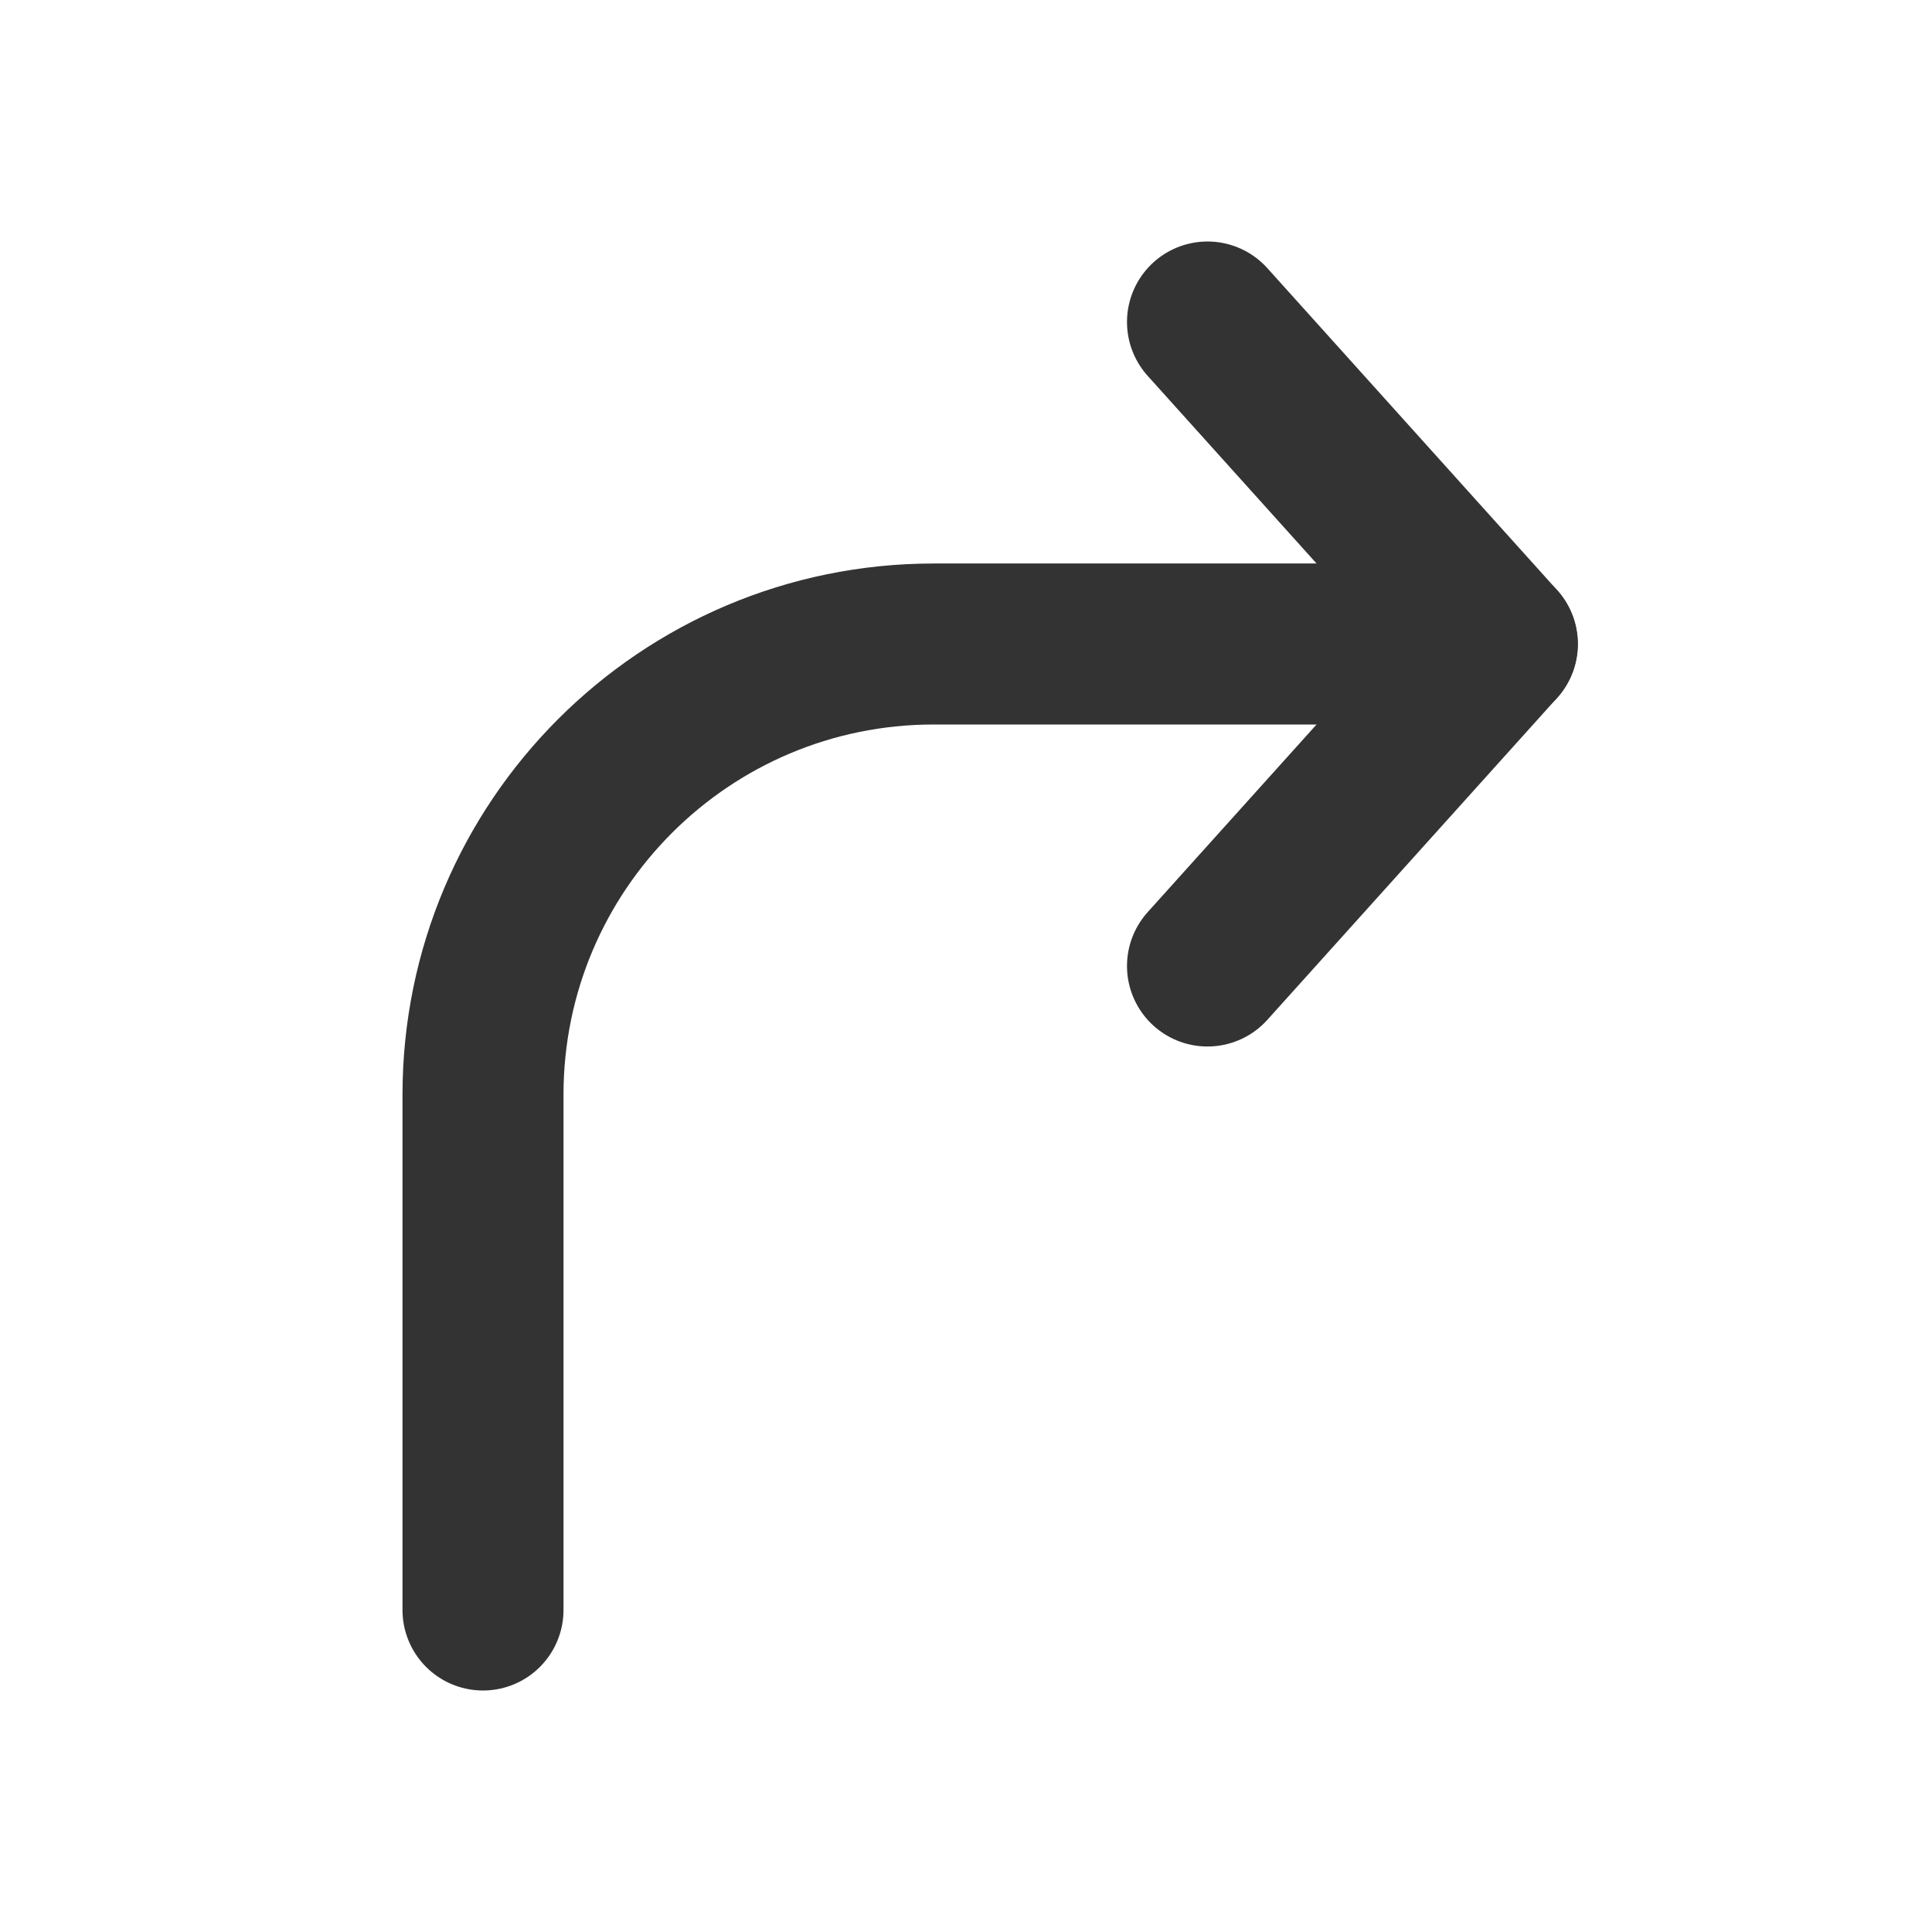
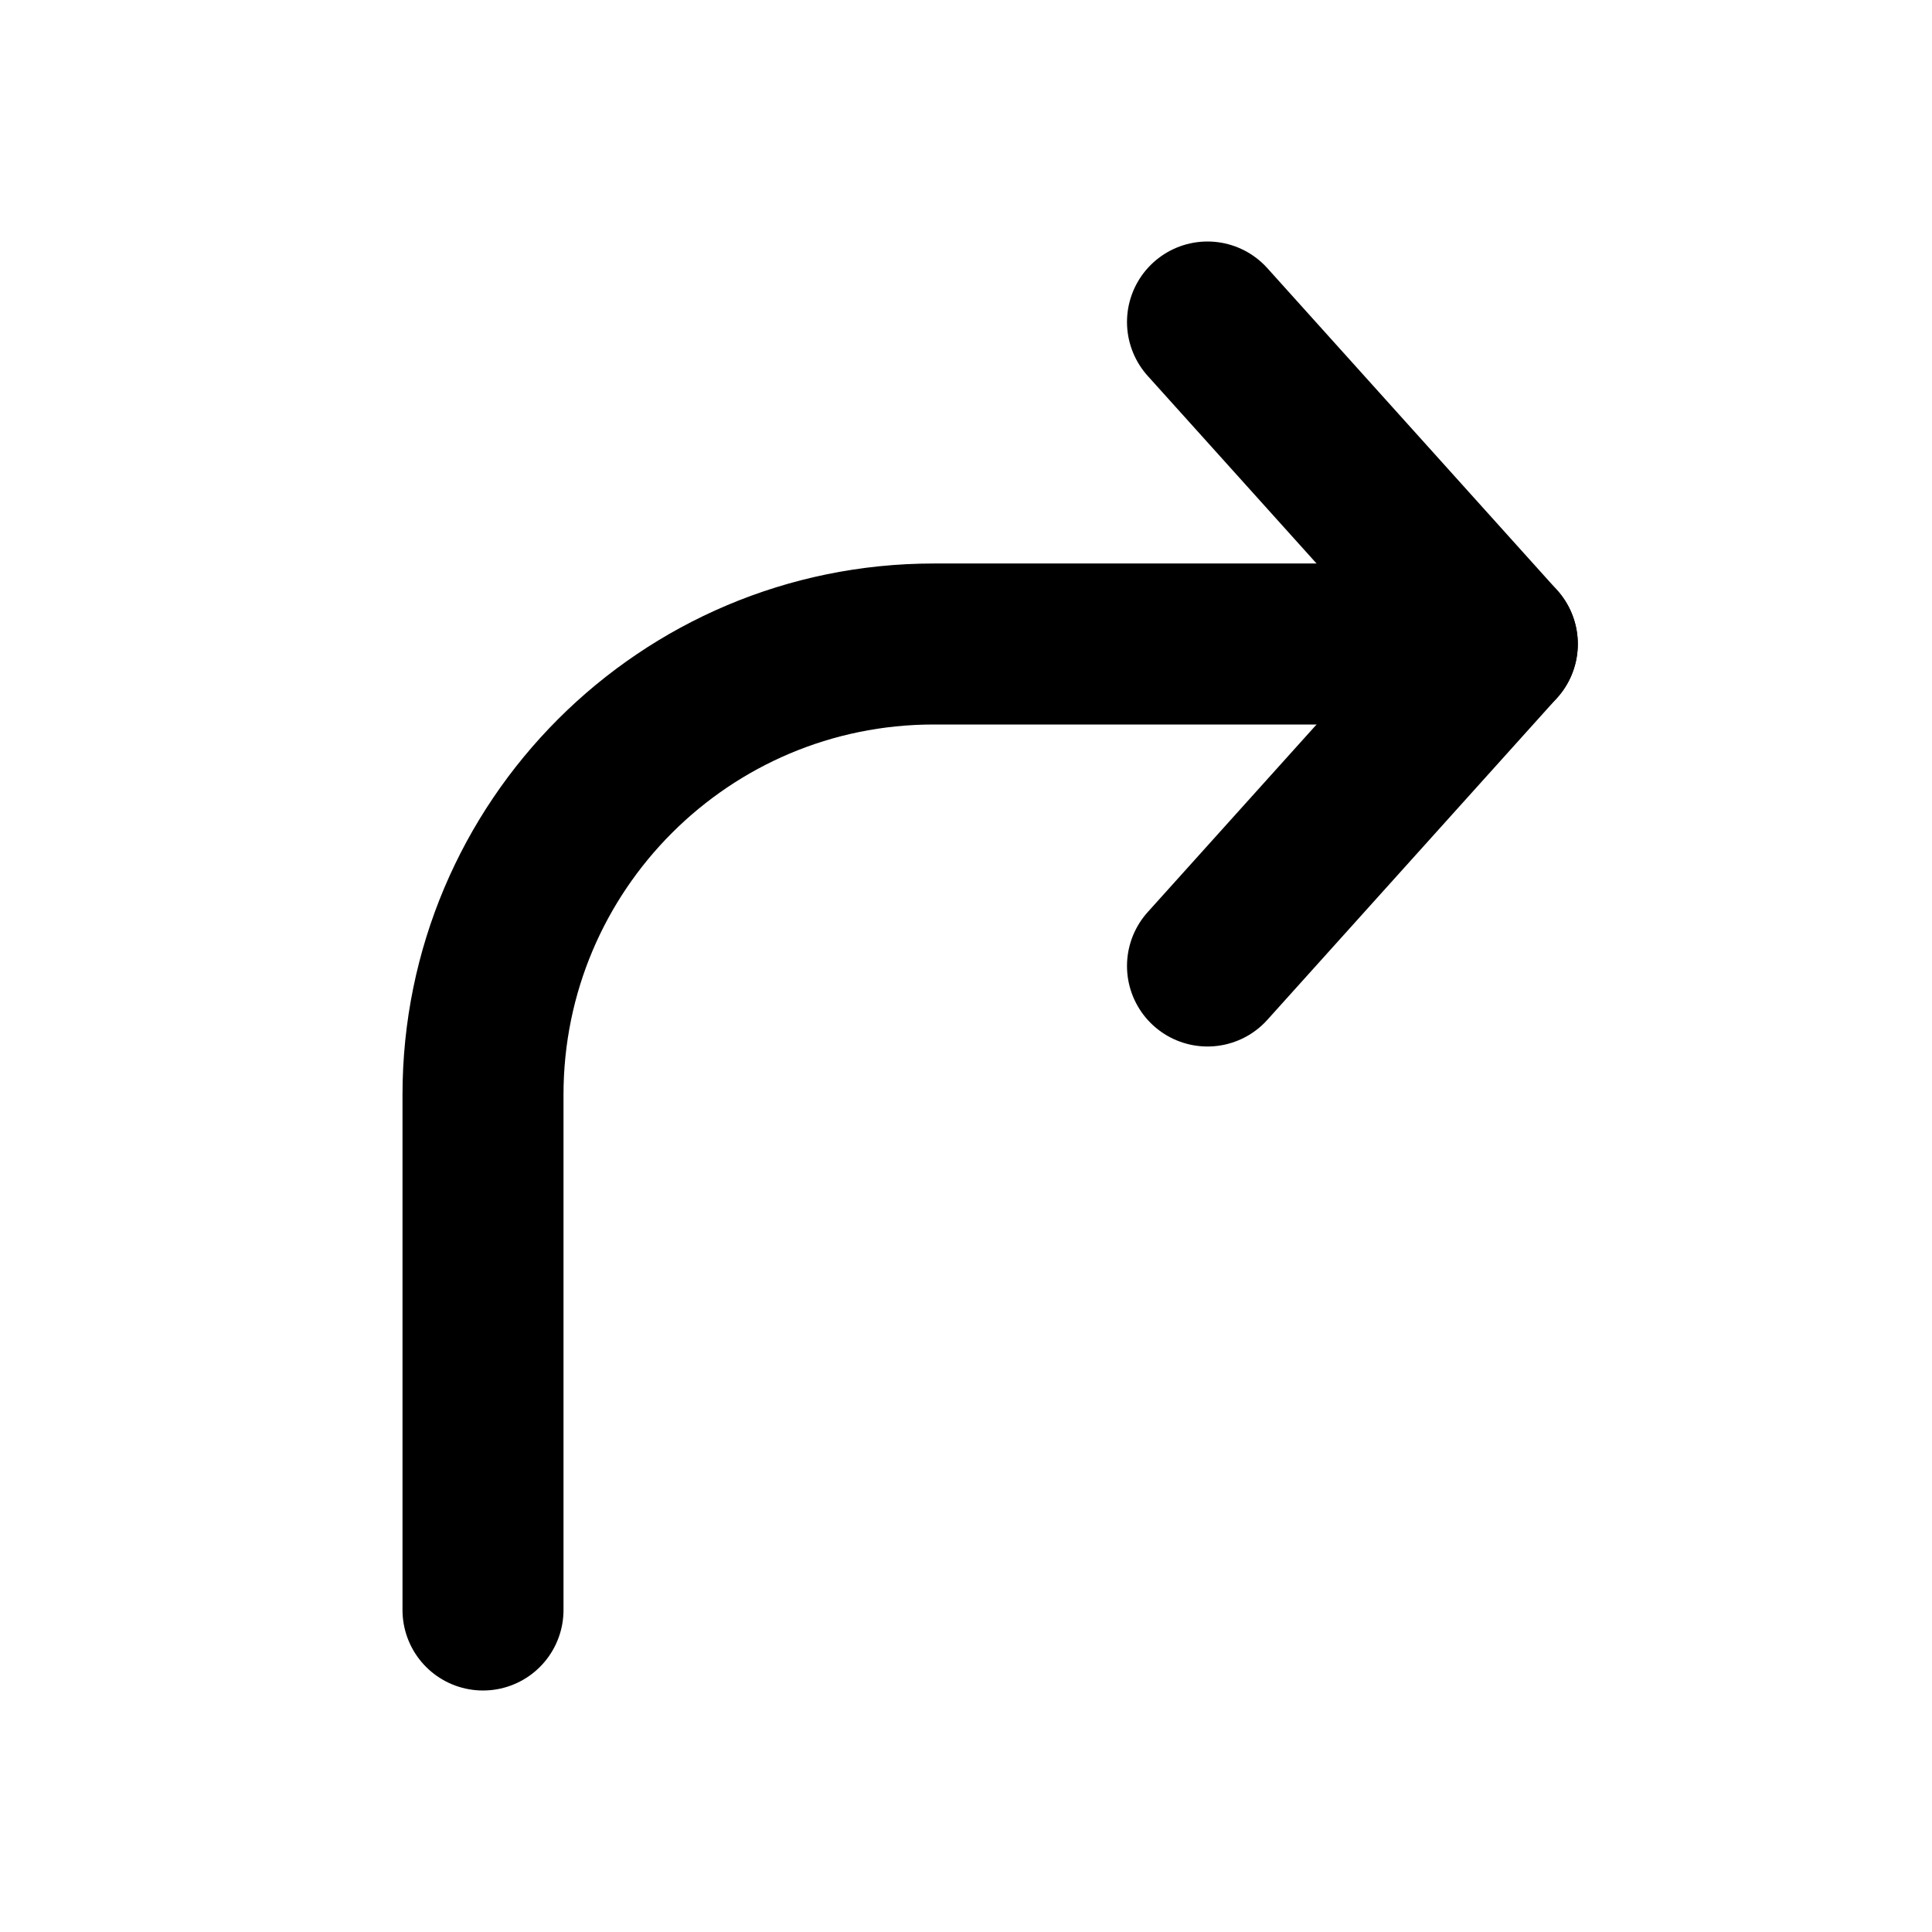
<svg xmlns="http://www.w3.org/2000/svg" width="24" height="24" viewBox="0 0 24 24" fill="none" stroke="currentColor" stroke-width="2" stroke-linecap="round" stroke-linejoin="round" class="hicon hicon-corner-up-right">
-   <path d="M6 20V13.6C6 10.507 8.507 8 11.6 8H18" stroke="#333333" stroke-width="2" stroke-linecap="round" stroke-linejoin="round" />
-   <path d="M18.6 8L15 12" stroke="#333333" stroke-width="2" stroke-linecap="round" stroke-linejoin="round" />
-   <path d="M18.6 8L15 4" stroke="#333333" stroke-width="2" stroke-linecap="round" stroke-linejoin="round" />
+   <path d="M6 20V13.6C6 10.507 8.507 8 11.6 8H18" stroke="currentColor" stroke-width="2" stroke-linecap="round" stroke-linejoin="round" />
+   <path d="M18.6 8L15 12" stroke="currentColor" stroke-width="2" stroke-linecap="round" stroke-linejoin="round" />
+   <path d="M18.6 8L15 4" stroke="currentColor" stroke-width="2" stroke-linecap="round" stroke-linejoin="round" />
</svg>
